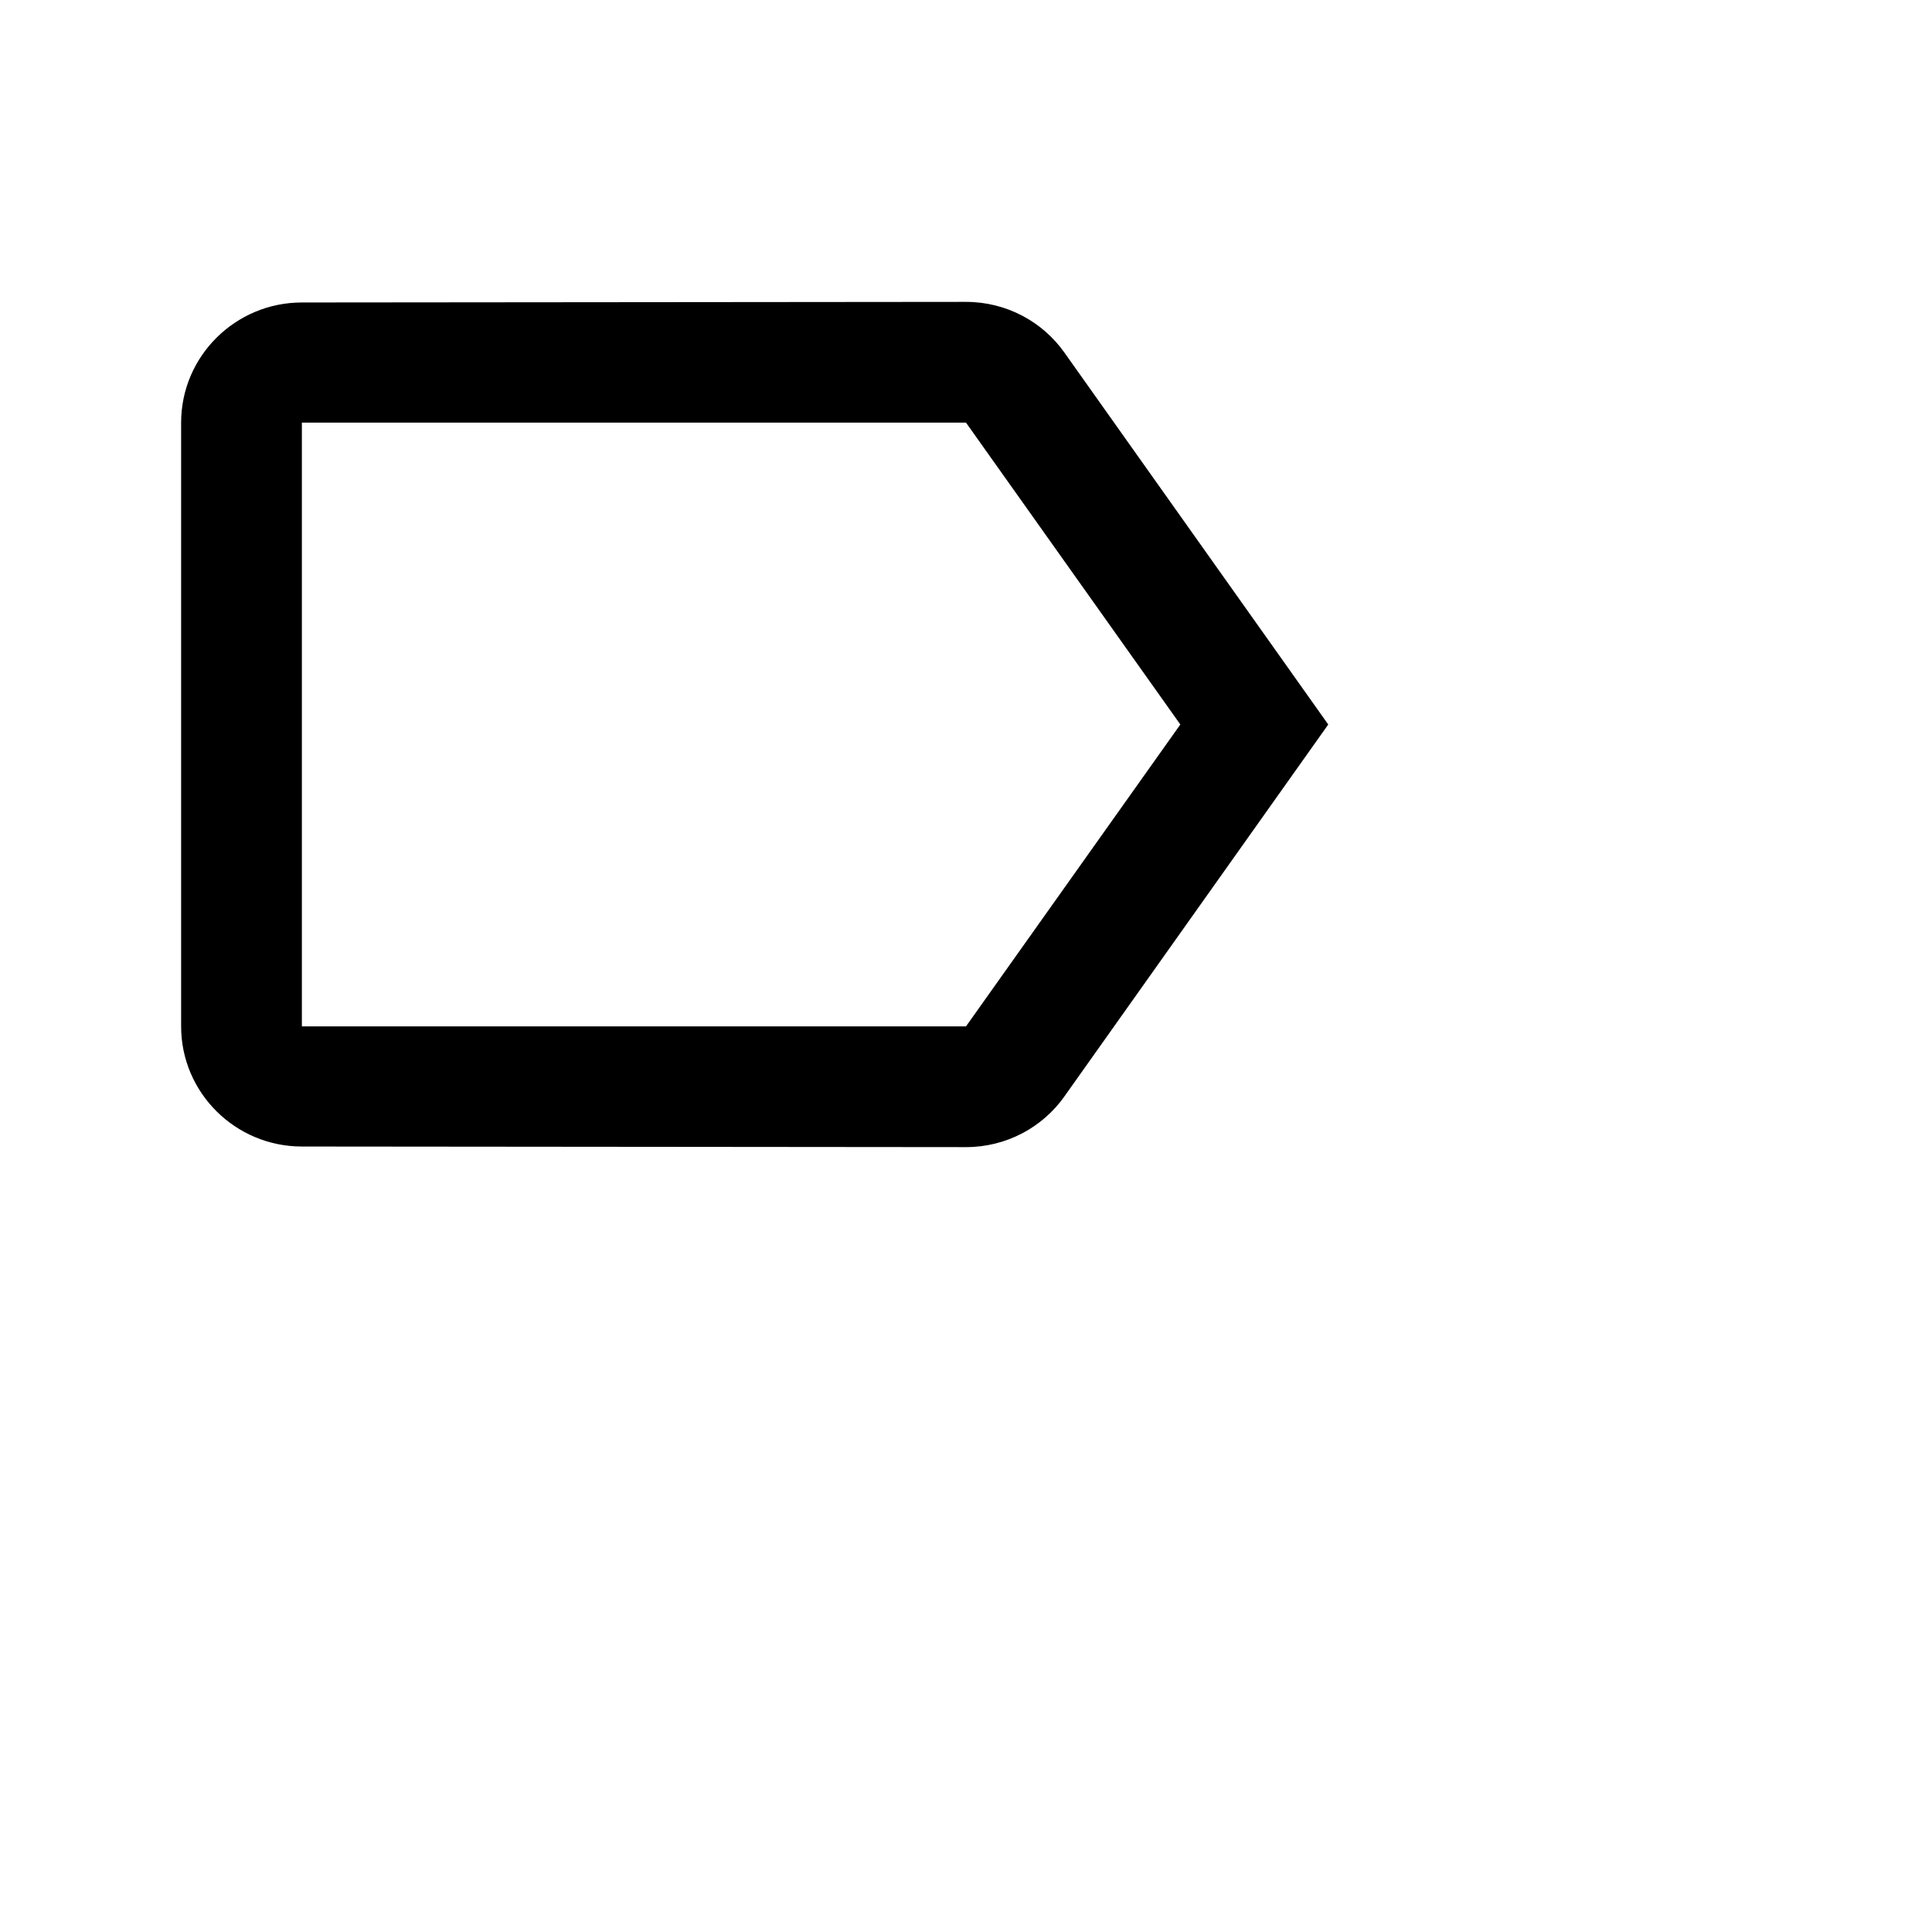
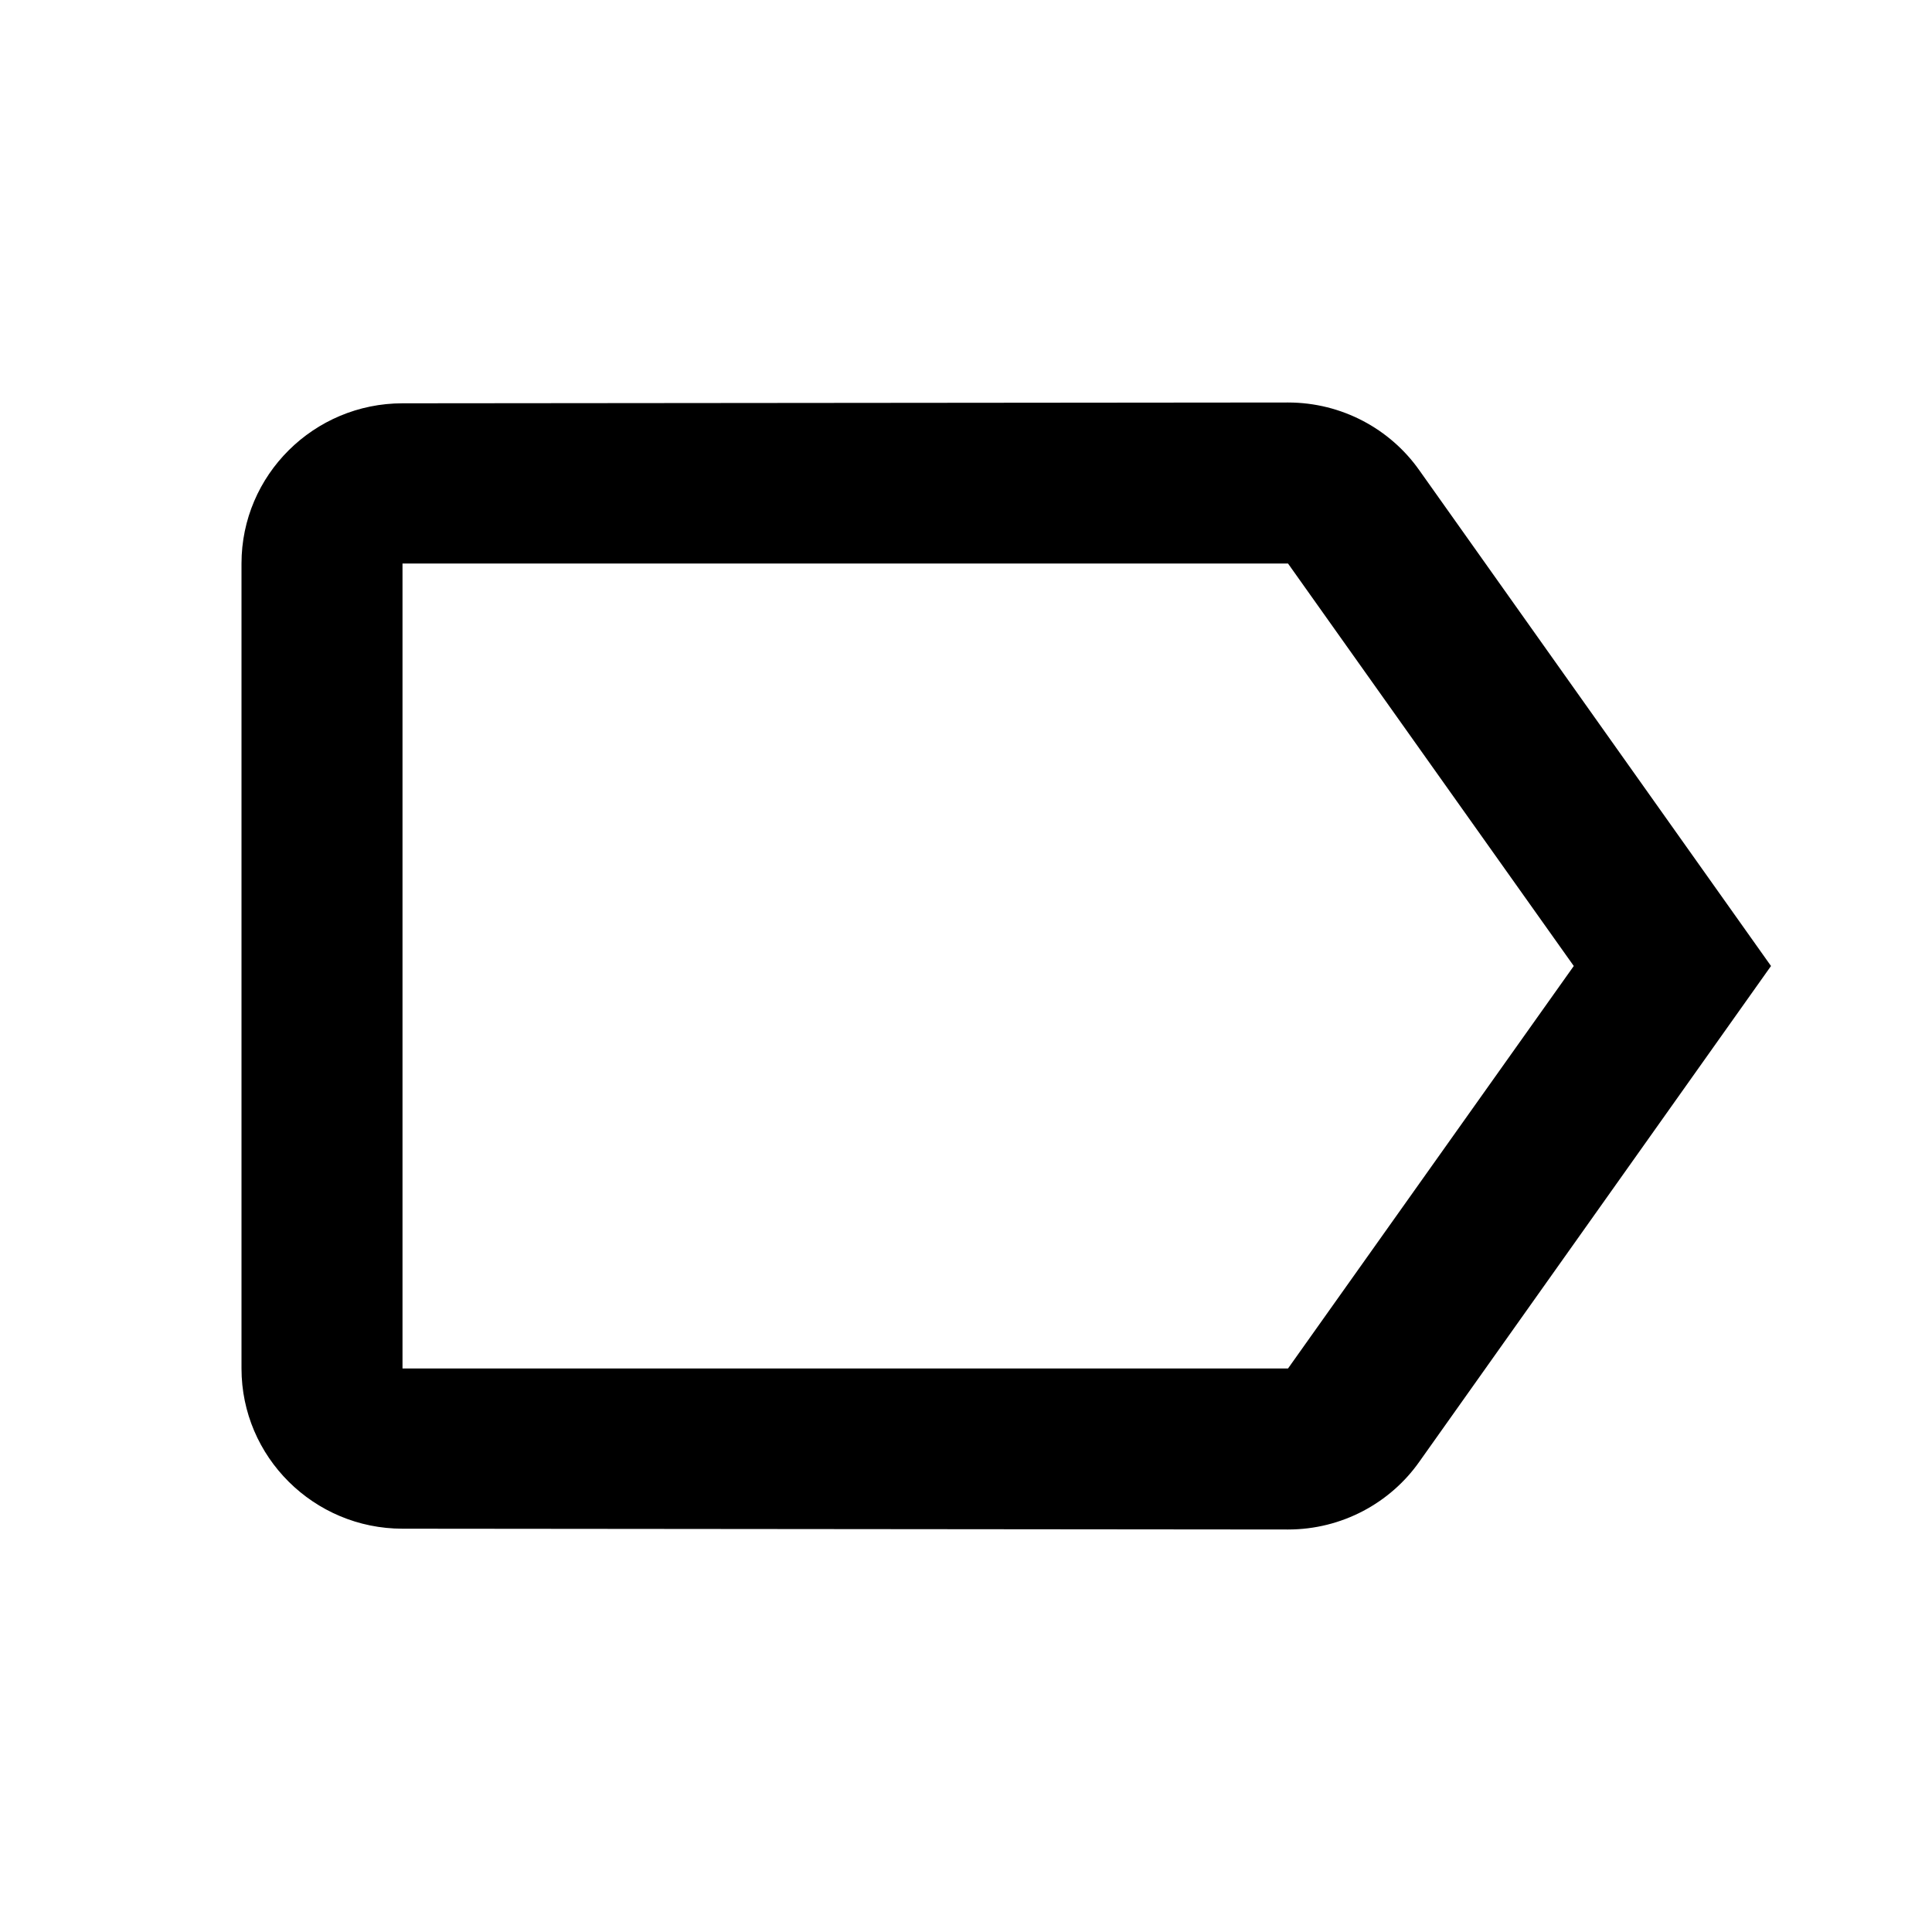
- <svg xmlns="http://www.w3.org/2000/svg" width="32" height="32" viewBox="0 0 32 32">
+ <svg xmlns="http://www.w3.org/2000/svg" viewBox="0 0 24 24">
  <path fill="none" d="M0 0h24v24H0V0z" />
  <path d="M17.63 5.84C17.27 5.33 16.67 5 16 5L5 5.01C3.9 5.01 3 5.9 3 7v10c0 1.1.9 1.99 2 1.99L16 19c.67 0 1.27-.33 1.63-.84L22 12l-4.37-6.16zM16 17H5V7h11l3.55 5L16 17z" />
</svg>
